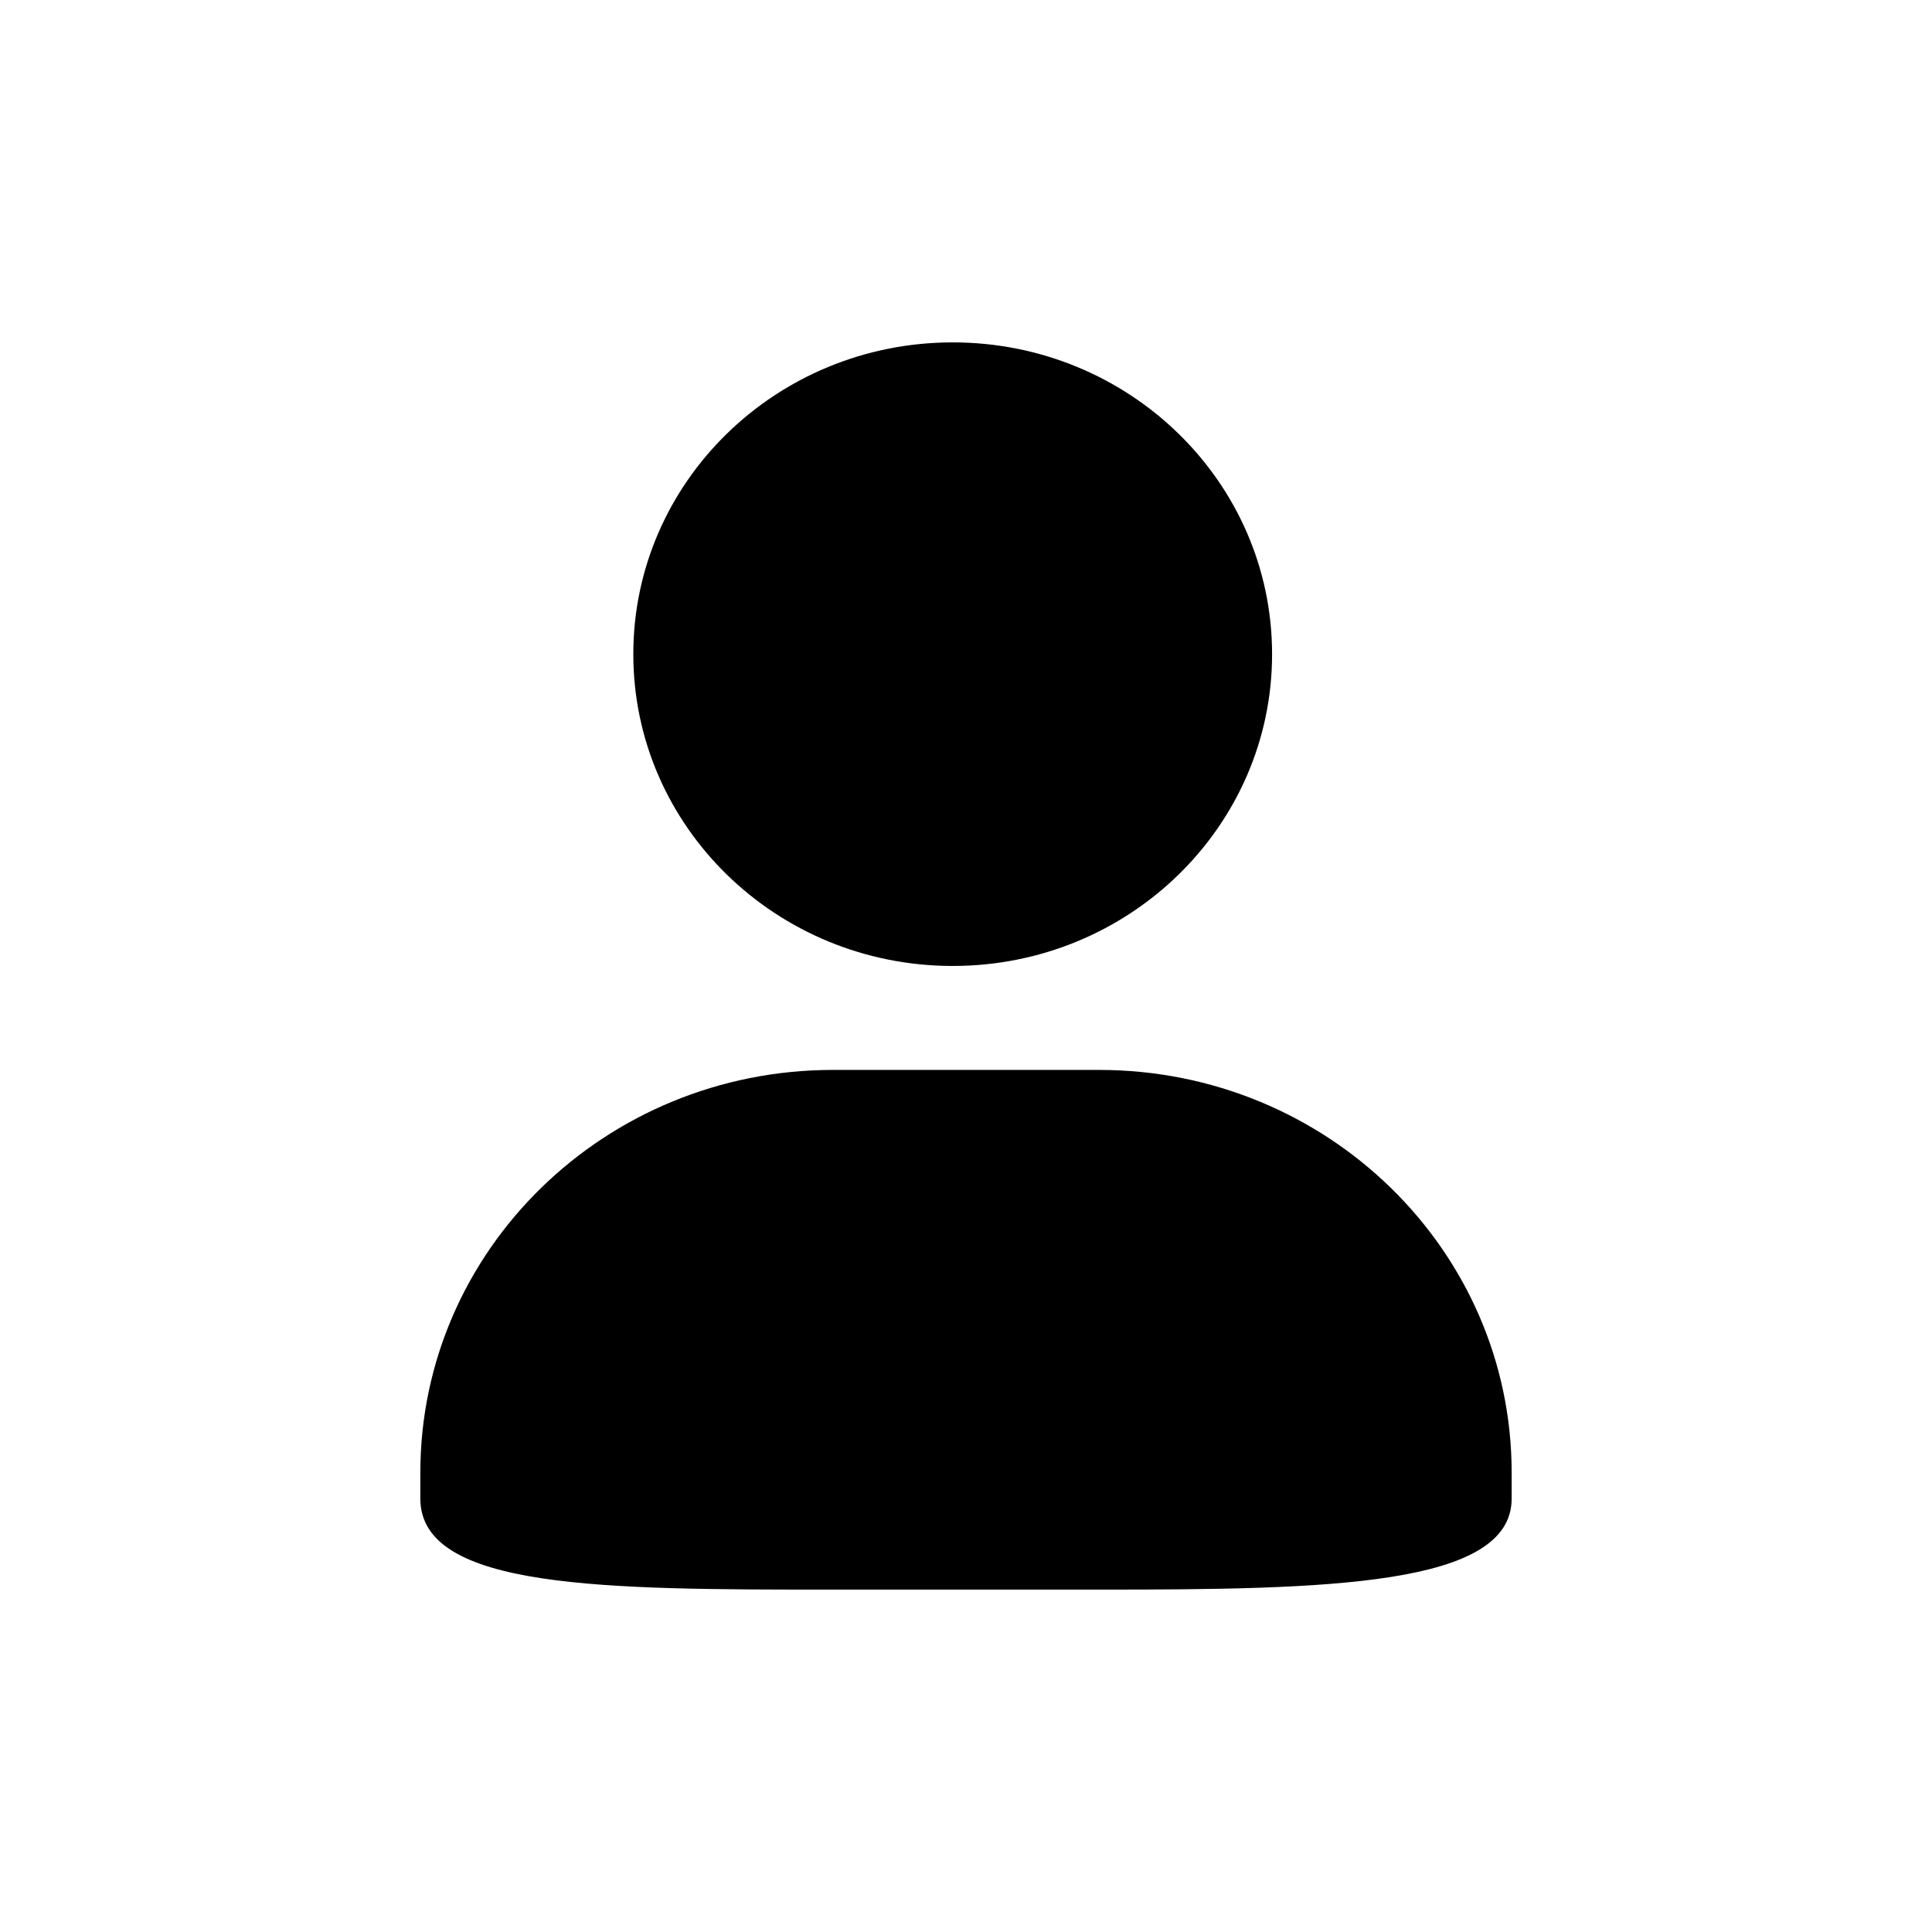
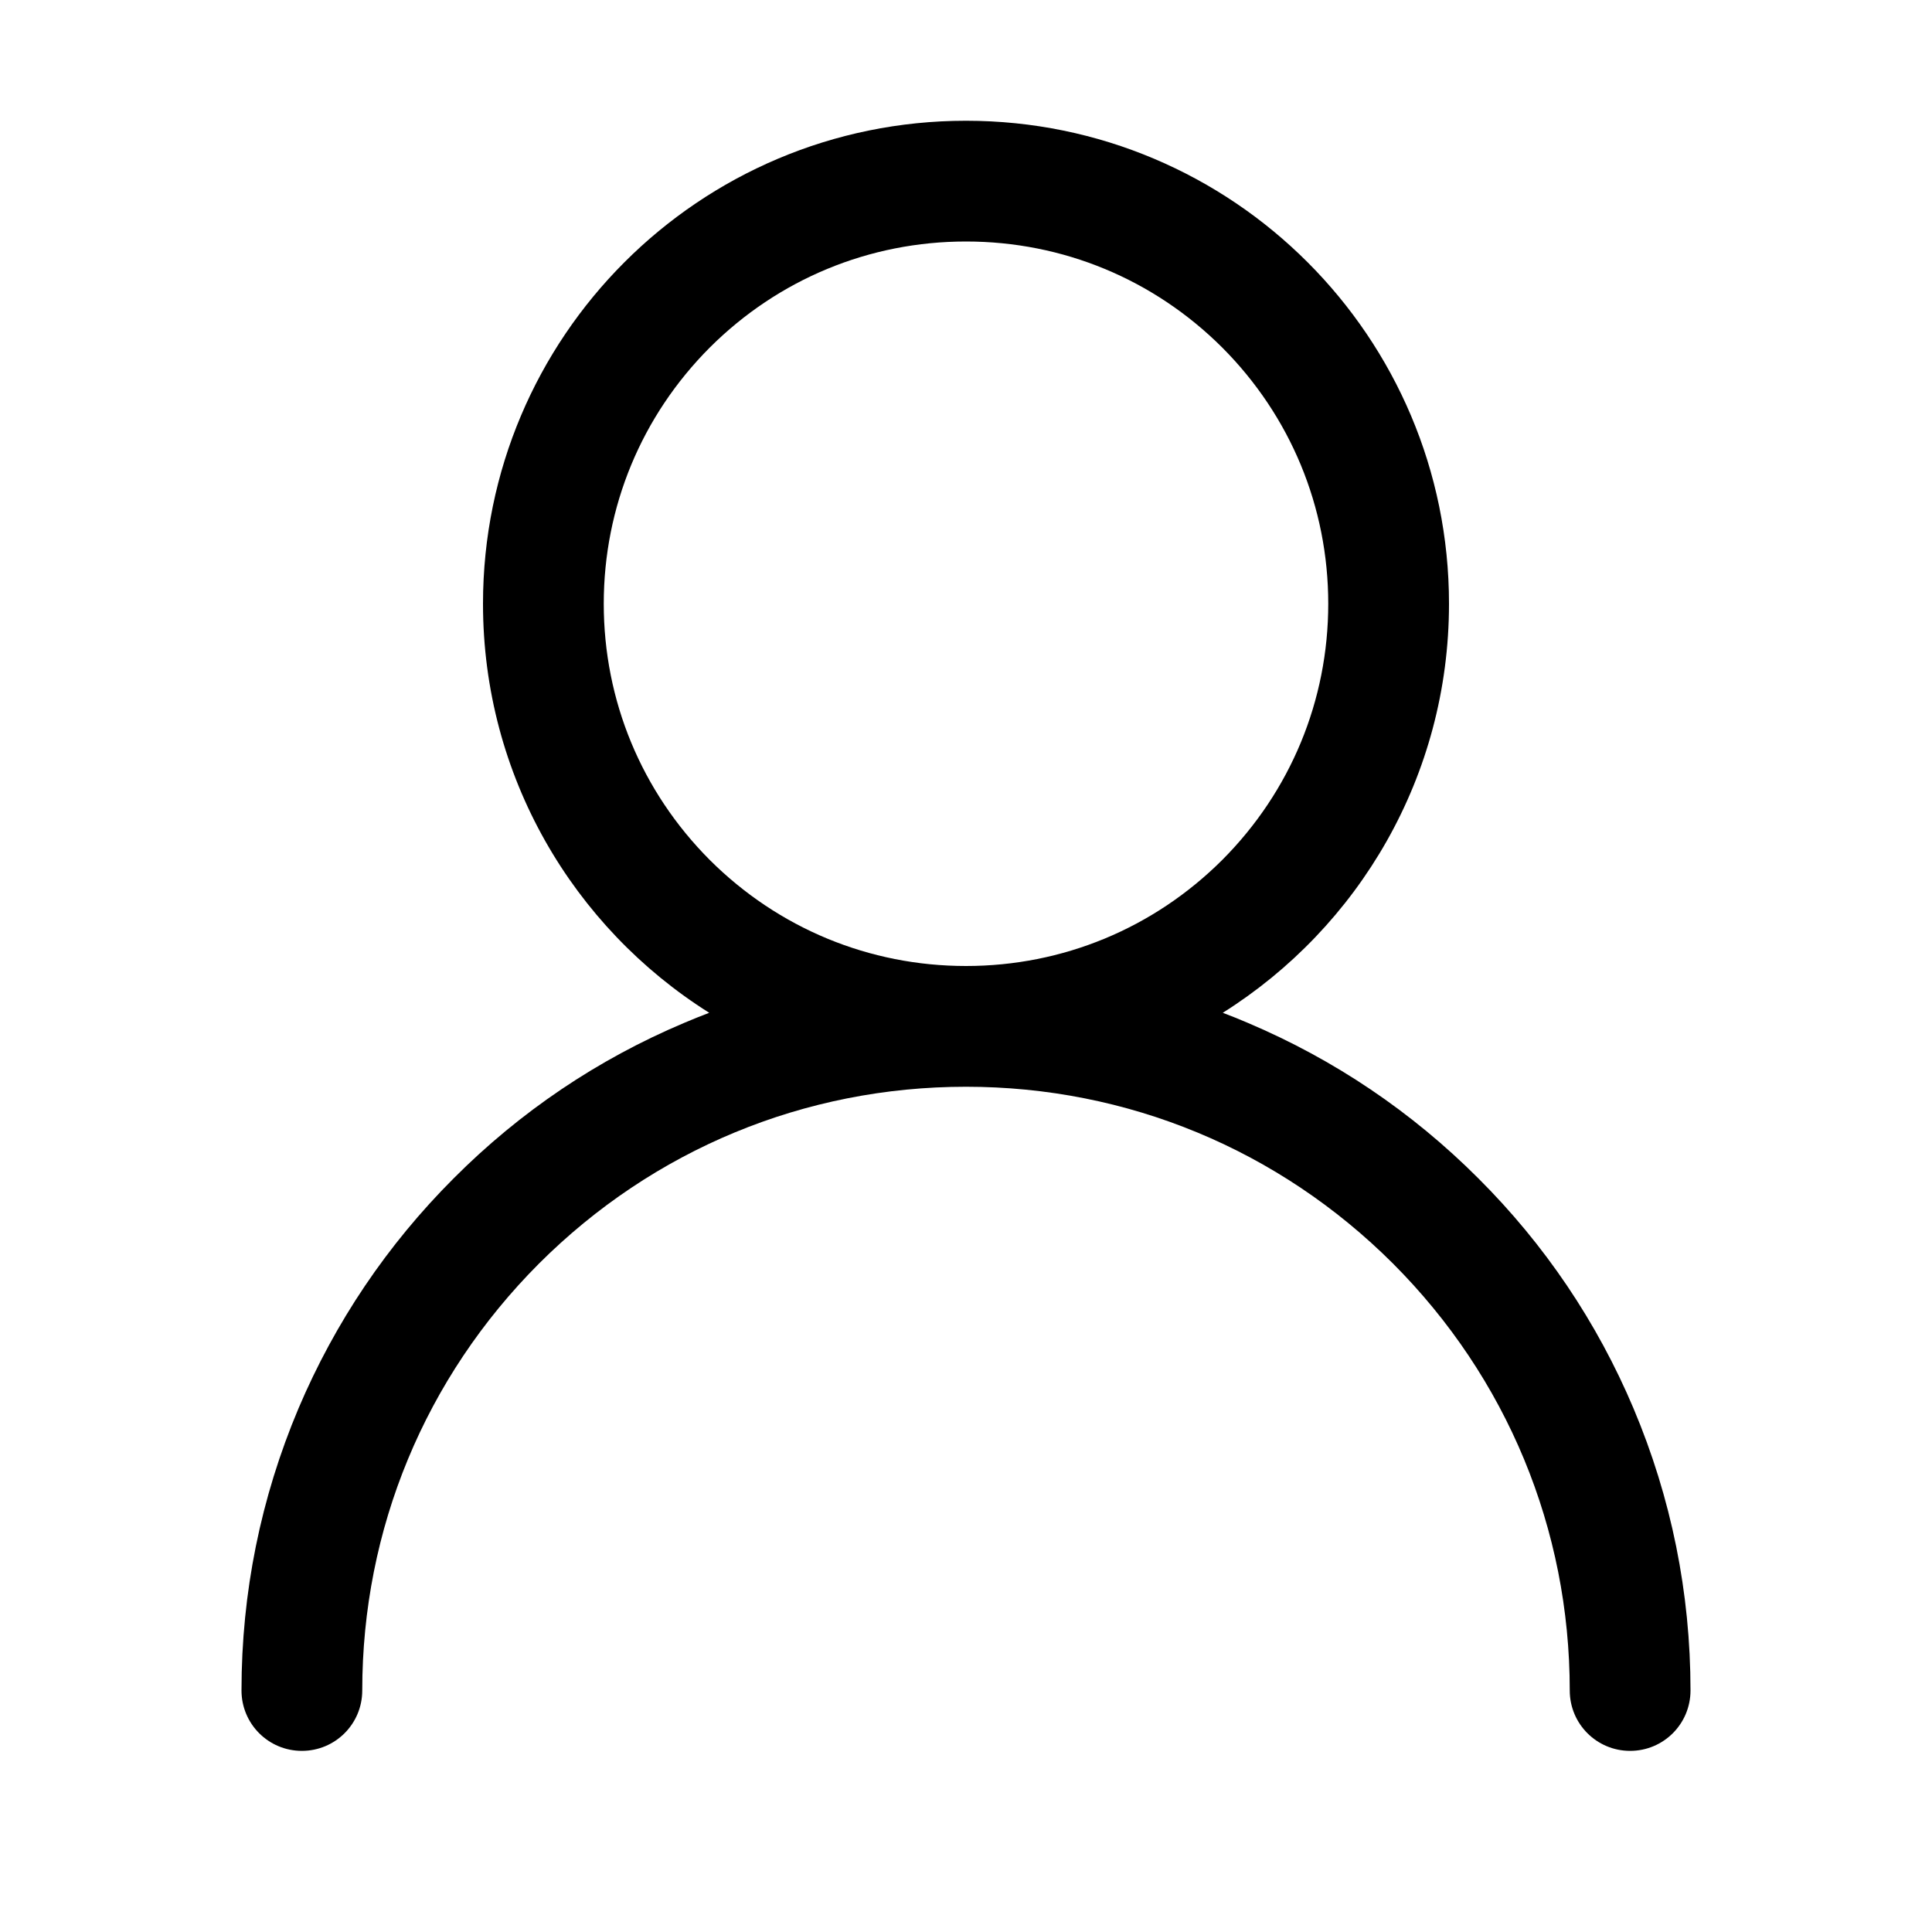
- <svg xmlns="http://www.w3.org/2000/svg" t="1503993891882" class="icon" style="" viewBox="0 0 1024 1024" version="1.1" p-id="7986" width="64" height="64">
-   <defs>
-     <style type="text/css" />
-   </defs>
-   <path d="M504.951 511.98c93.49 0 169.28-74.002 169.28-165.26 0-91.276-75.79-165.248-169.28-165.248-93.486 0-169.287 73.972-169.279 165.248-0.001 91.258 75.793 165.26 169.28 165.26z m77.6 55.098H441.466c-120.767 0-218.678 95.564-218.678 213.45V794.3c0 48.183 97.911 48.229 218.678 48.229H582.55c120.754 0 218.66-1.78 218.66-48.229v-13.77c0-117.887-97.898-213.45-218.66-213.45z" p-id="7987" />
+ <svg xmlns="http://www.w3.org/2000/svg" version="1.1" id="图层_1" x="0px" y="0px" viewBox="0 0 1024 1024" style="enable-background:new 0 0 1024 1024;" xml:space="preserve">
+   <g id="图层_48">
+     <path d="M865.8,746.5c-19.3-45.7-47-86.8-82.3-122c-35.3-35.3-76.3-62.9-122-82.3c-4.4-1.9-8.9-3.7-13.4-5.4   C720.1,491.5,768,411.4,768,320c0-141.4-114.6-256-256-256S256,178.6,256,320c0,91.4,47.9,171.5,119.9,216.8   c-4.5,1.7-8.9,3.5-13.4,5.4c-45.7,19.3-86.8,47-122,82.3c-35.3,35.3-62.9,76.3-82.3,122c-20,47.4-30.2,97.7-30.2,149.5   c0,17.7,14.3,32,32,32s32-14.3,32-32c0-85.5,33.3-165.8,93.7-226.3C346.2,609.3,426.5,576,512,576s165.8,33.3,226.3,93.7   C798.7,730.2,832,810.5,832,896c0,17.7,14.3,32,32,32s32-14.3,32-32C896,844.2,885.8,793.9,865.8,746.5z M376.2,455.8   C340,419.5,320,371.3,320,320s20-99.5,56.2-135.8C412.5,148,460.7,128,512,128s99.5,20,135.8,56.2C684,220.5,704,268.7,704,320   s-20,99.5-56.2,135.8C611.5,492,563.3,512,512,512S412.5,492,376.2,455.8z" />
+   </g>
</svg>
